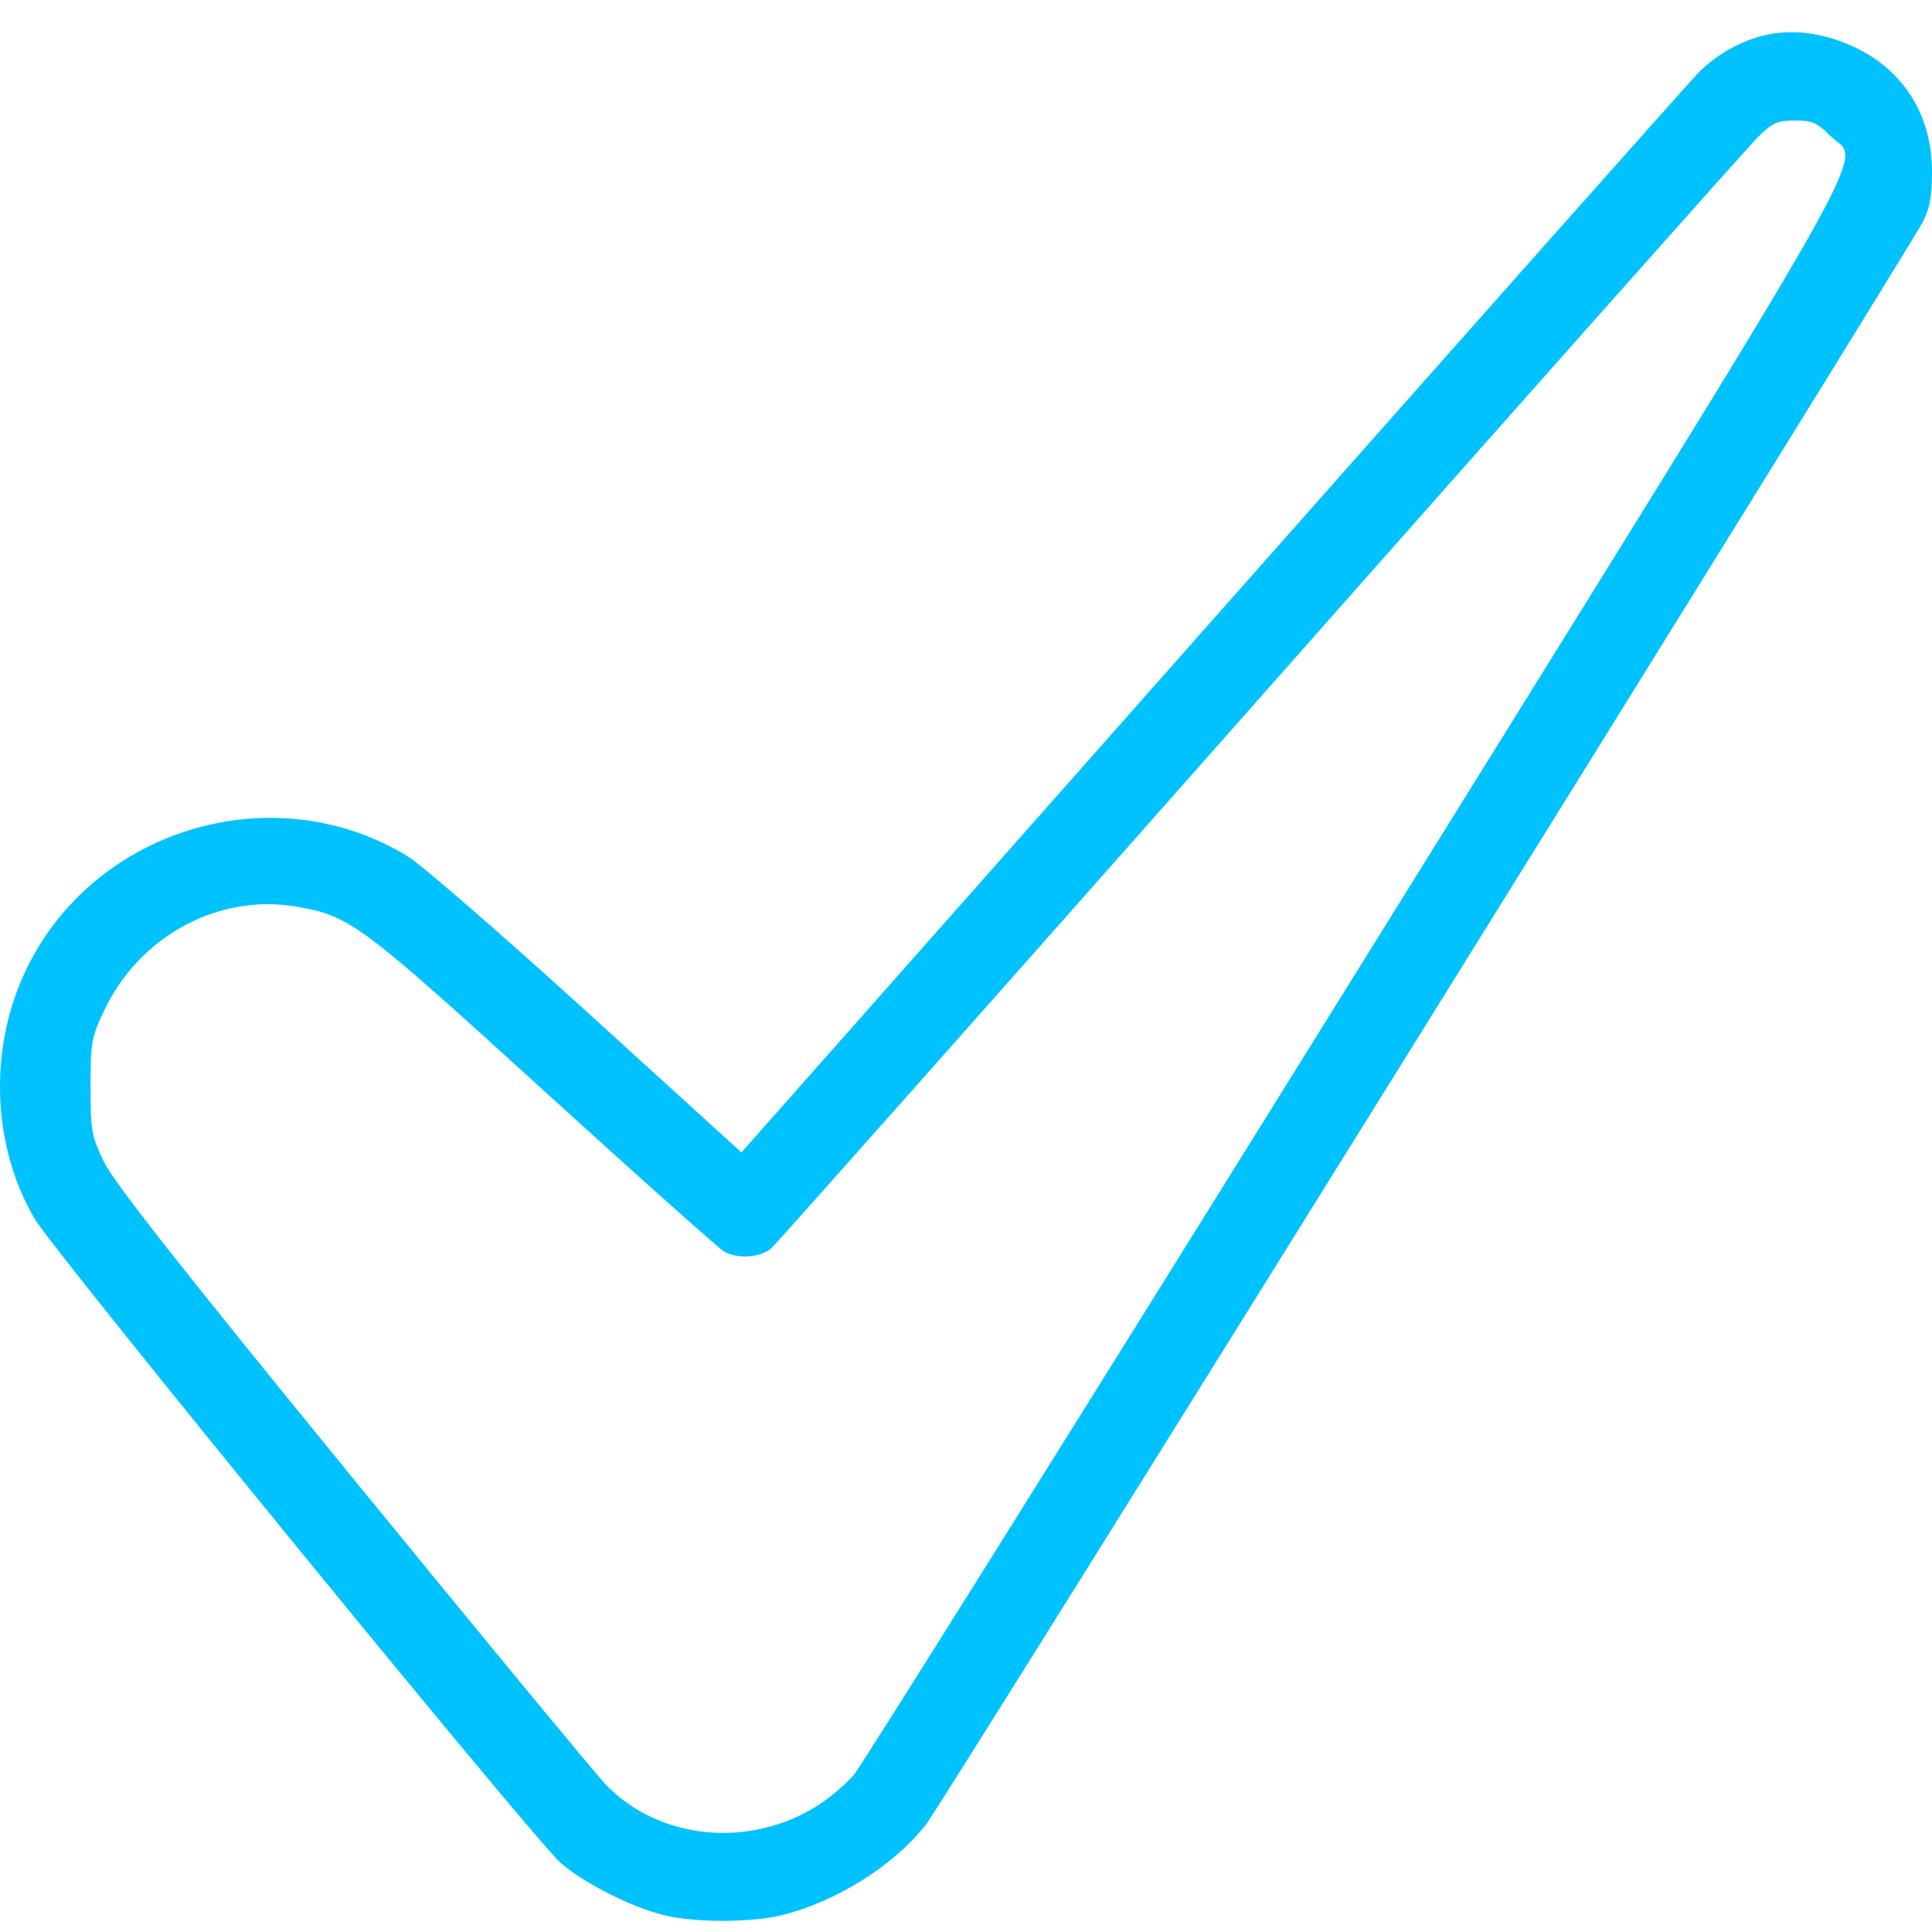
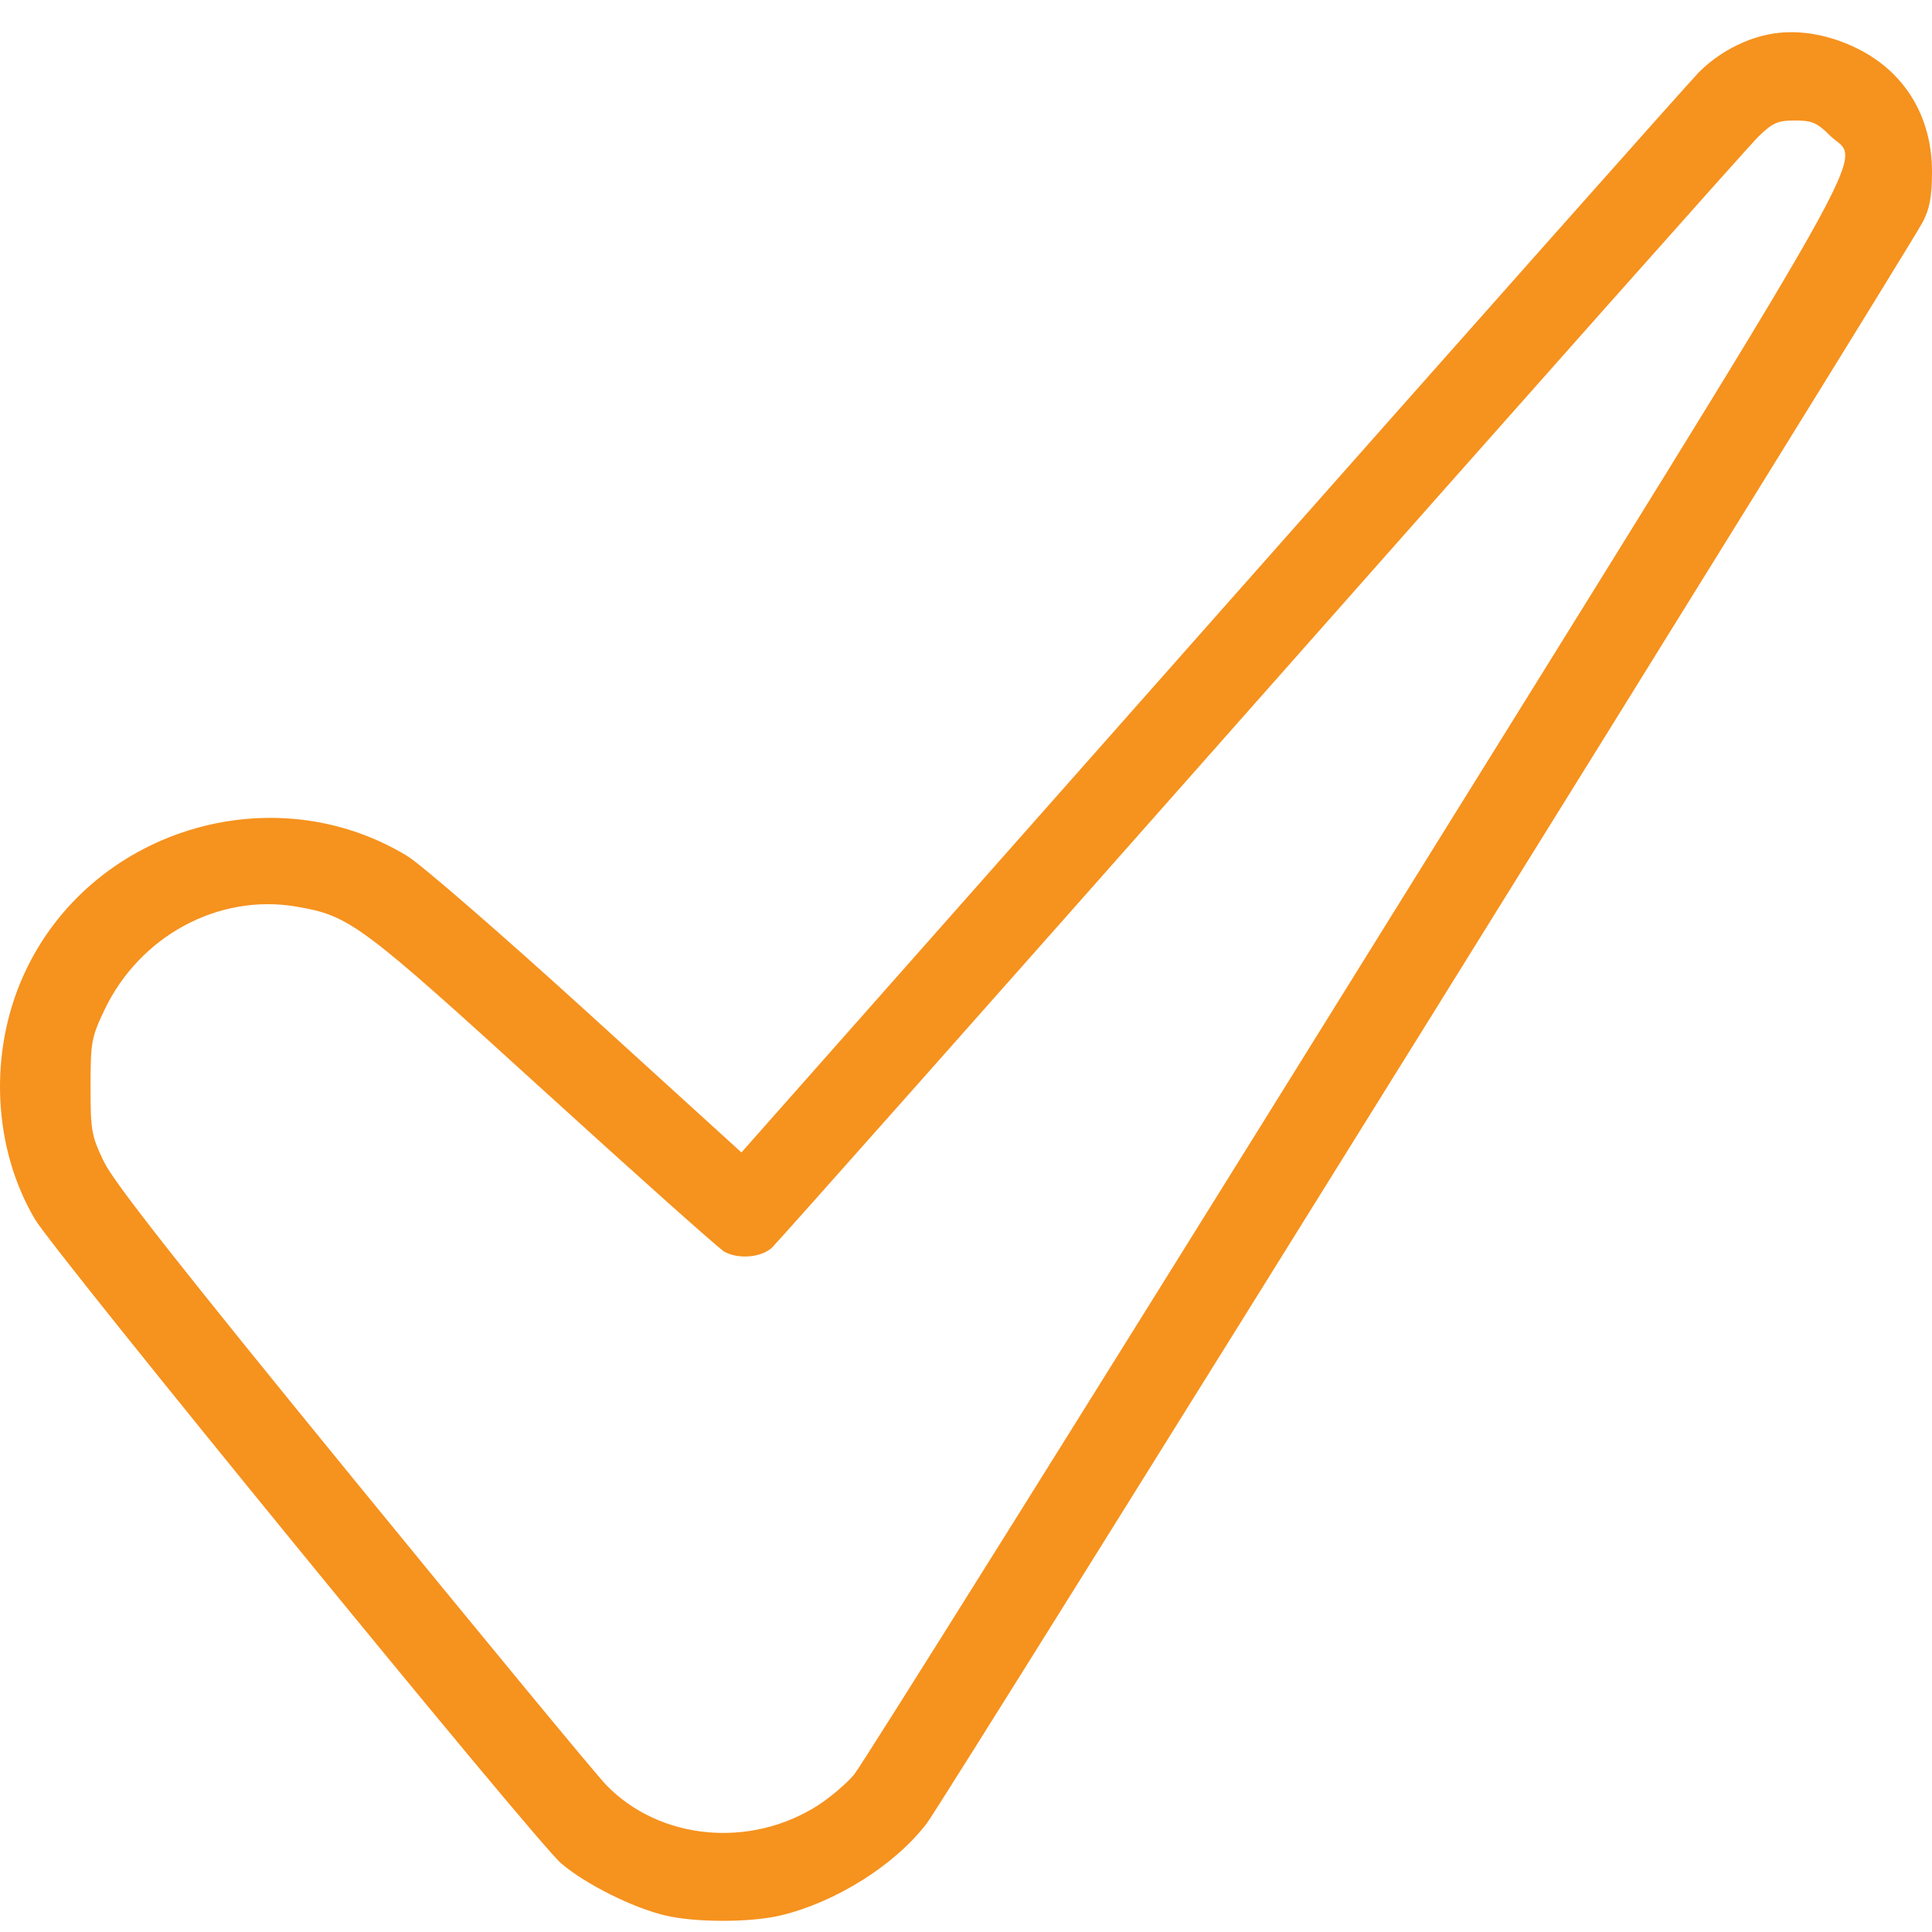
<svg xmlns="http://www.w3.org/2000/svg" width="60" height="60" viewBox="0 0 60 60" fill="none">
-   <path fill-rule="evenodd" clip-rule="evenodd" d="M54.912 1.071C54.128 1.231 53.334 1.666 52.756 2.249C52.483 2.525 45.683 10.184 37.643 19.27L23.026 35.79L18.23 31.427C15.592 29.027 13.081 26.848 12.649 26.585C8.436 24.025 2.779 25.775 0.739 30.27C-0.358 32.689 -0.225 35.639 1.081 37.858C1.693 38.898 16.63 57.186 17.422 57.864C18.171 58.507 19.641 59.244 20.654 59.485C21.602 59.711 23.326 59.709 24.262 59.481C25.975 59.064 27.785 57.923 28.777 56.634C29.314 55.936 59.174 7.925 59.716 6.888C59.929 6.48 59.998 6.102 60 5.346C60.004 3.612 59.142 2.207 57.628 1.481C56.715 1.043 55.755 0.898 54.912 1.071ZM56.831 4.209C57.79 5.168 58.961 3.099 42.075 30.27C33.76 43.648 26.764 54.825 26.526 55.109C26.289 55.392 25.782 55.823 25.401 56.067C23.293 57.416 20.484 57.146 18.827 55.436C18.52 55.12 14.98 50.831 10.959 45.907C5.59 39.332 3.537 36.722 3.23 36.084C2.84 35.273 2.812 35.117 2.812 33.745C2.812 32.37 2.84 32.217 3.238 31.377C4.332 29.068 6.786 27.742 9.2 28.155C10.868 28.441 11.172 28.667 16.89 33.873C19.826 36.545 22.35 38.797 22.501 38.877C22.943 39.114 23.646 39.052 23.973 38.748C24.136 38.596 30.98 30.883 39.181 21.608C47.382 12.333 54.324 4.519 54.608 4.243C55.053 3.81 55.208 3.742 55.743 3.742C56.274 3.742 56.431 3.81 56.831 4.209Z" fill="#00C2FF" />
+   <path fill-rule="evenodd" clip-rule="evenodd" d="M54.912 1.071C54.128 1.231 53.334 1.666 52.756 2.249C52.483 2.525 45.683 10.184 37.643 19.27L23.026 35.79L18.23 31.427C15.592 29.027 13.081 26.848 12.649 26.585C8.436 24.025 2.779 25.775 0.739 30.27C-0.358 32.689 -0.225 35.639 1.081 37.858C1.693 38.898 16.63 57.186 17.422 57.864C18.171 58.507 19.641 59.244 20.654 59.485C21.602 59.711 23.326 59.709 24.262 59.481C25.975 59.064 27.785 57.923 28.777 56.634C29.314 55.936 59.174 7.925 59.716 6.888C59.929 6.48 59.998 6.102 60 5.346C60.004 3.612 59.142 2.207 57.628 1.481C56.715 1.043 55.755 0.898 54.912 1.071ZM56.831 4.209C57.79 5.168 58.961 3.099 42.075 30.27C33.76 43.648 26.764 54.825 26.526 55.109C26.289 55.392 25.782 55.823 25.401 56.067C23.293 57.416 20.484 57.146 18.827 55.436C18.52 55.12 14.98 50.831 10.959 45.907C5.59 39.332 3.537 36.722 3.23 36.084C2.84 35.273 2.812 35.117 2.812 33.745C2.812 32.37 2.84 32.217 3.238 31.377C4.332 29.068 6.786 27.742 9.2 28.155C10.868 28.441 11.172 28.667 16.89 33.873C19.826 36.545 22.35 38.797 22.501 38.877C22.943 39.114 23.646 39.052 23.973 38.748C24.136 38.596 30.98 30.883 39.181 21.608C47.382 12.333 54.324 4.519 54.608 4.243C55.053 3.81 55.208 3.742 55.743 3.742C56.274 3.742 56.431 3.81 56.831 4.209Z" fill="#F6921E" />
</svg>
